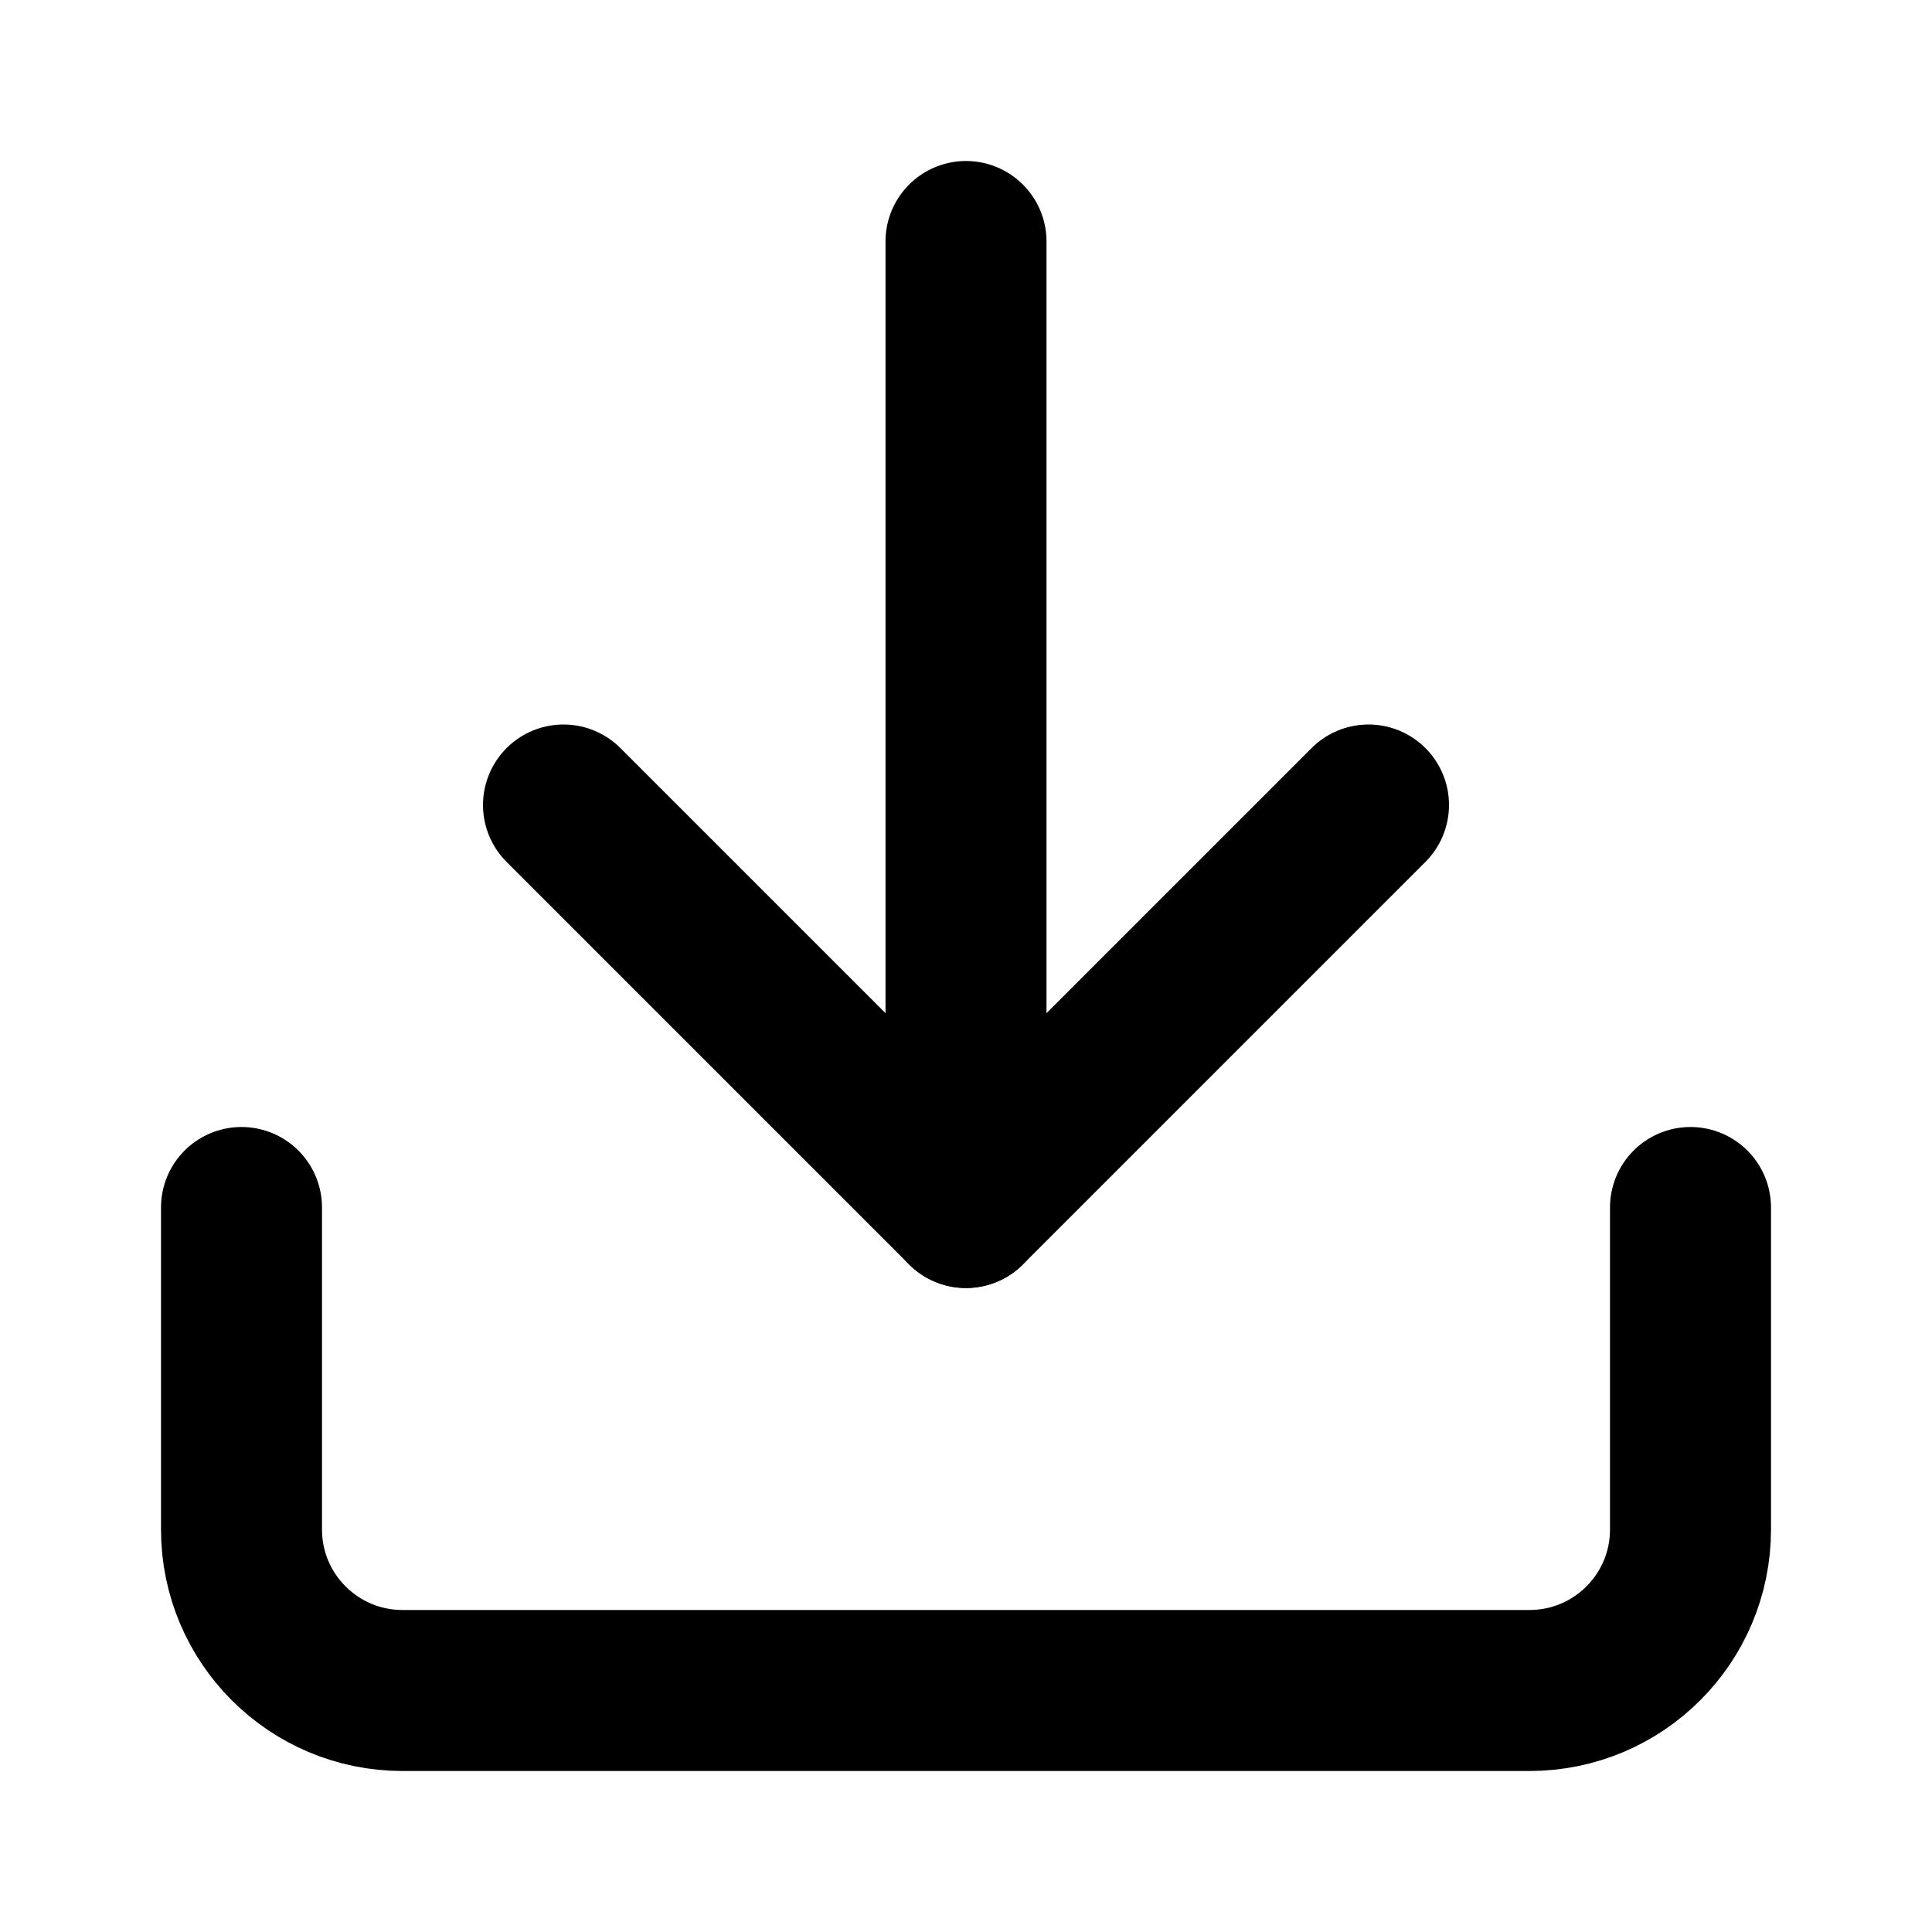
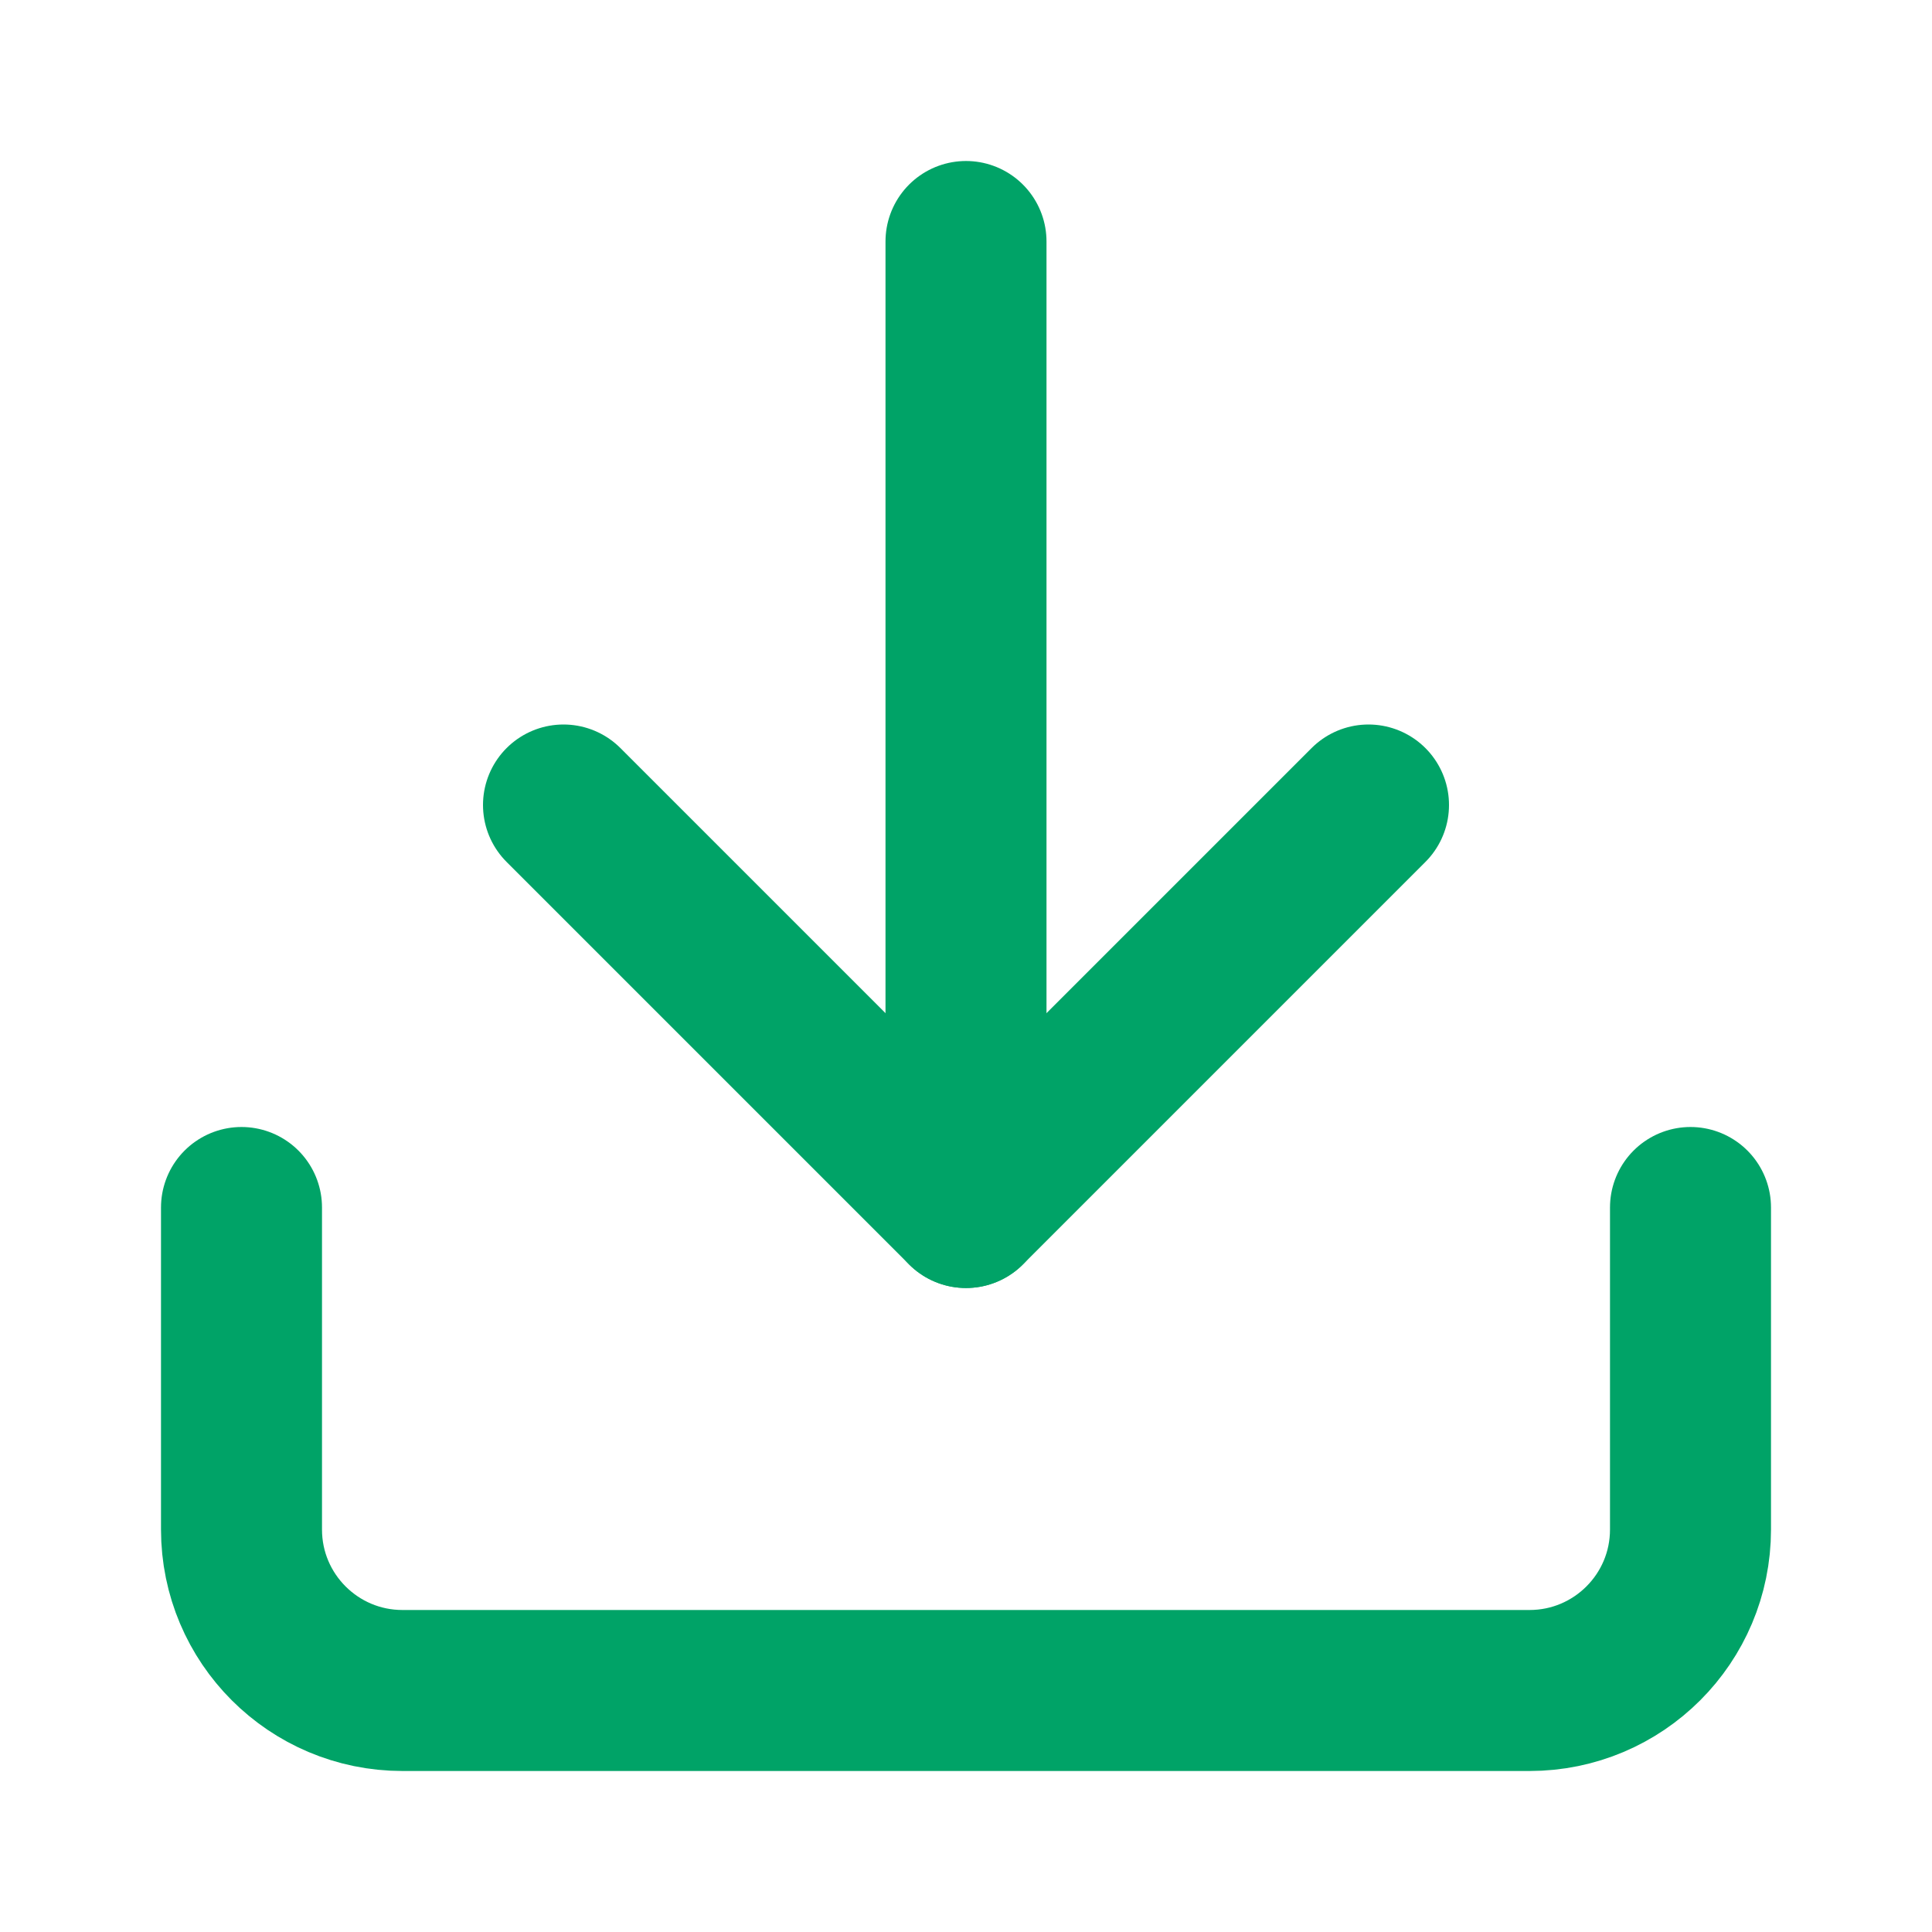
- <svg xmlns="http://www.w3.org/2000/svg" width="24" height="24" viewBox="0 0 24 24" fill="none" stroke="currentColor" stroke-width="2" stroke-linecap="round" stroke-linejoin="round" class="feather feather-download">
+ <svg xmlns="http://www.w3.org/2000/svg" width="24" height="24" viewBox="0 0 24 24" fill="none" stroke="#00a367" stroke-width="2" stroke-linecap="round" stroke-linejoin="round" class="feather feather-download">
  <path d="M21 15v4a2 2 0 0 1-2 2H5a2 2 0 0 1-2-2v-4" />
  <polyline points="7 10 12 15 17 10" />
  <line x1="12" y1="15" x2="12" y2="3" />
</svg>
